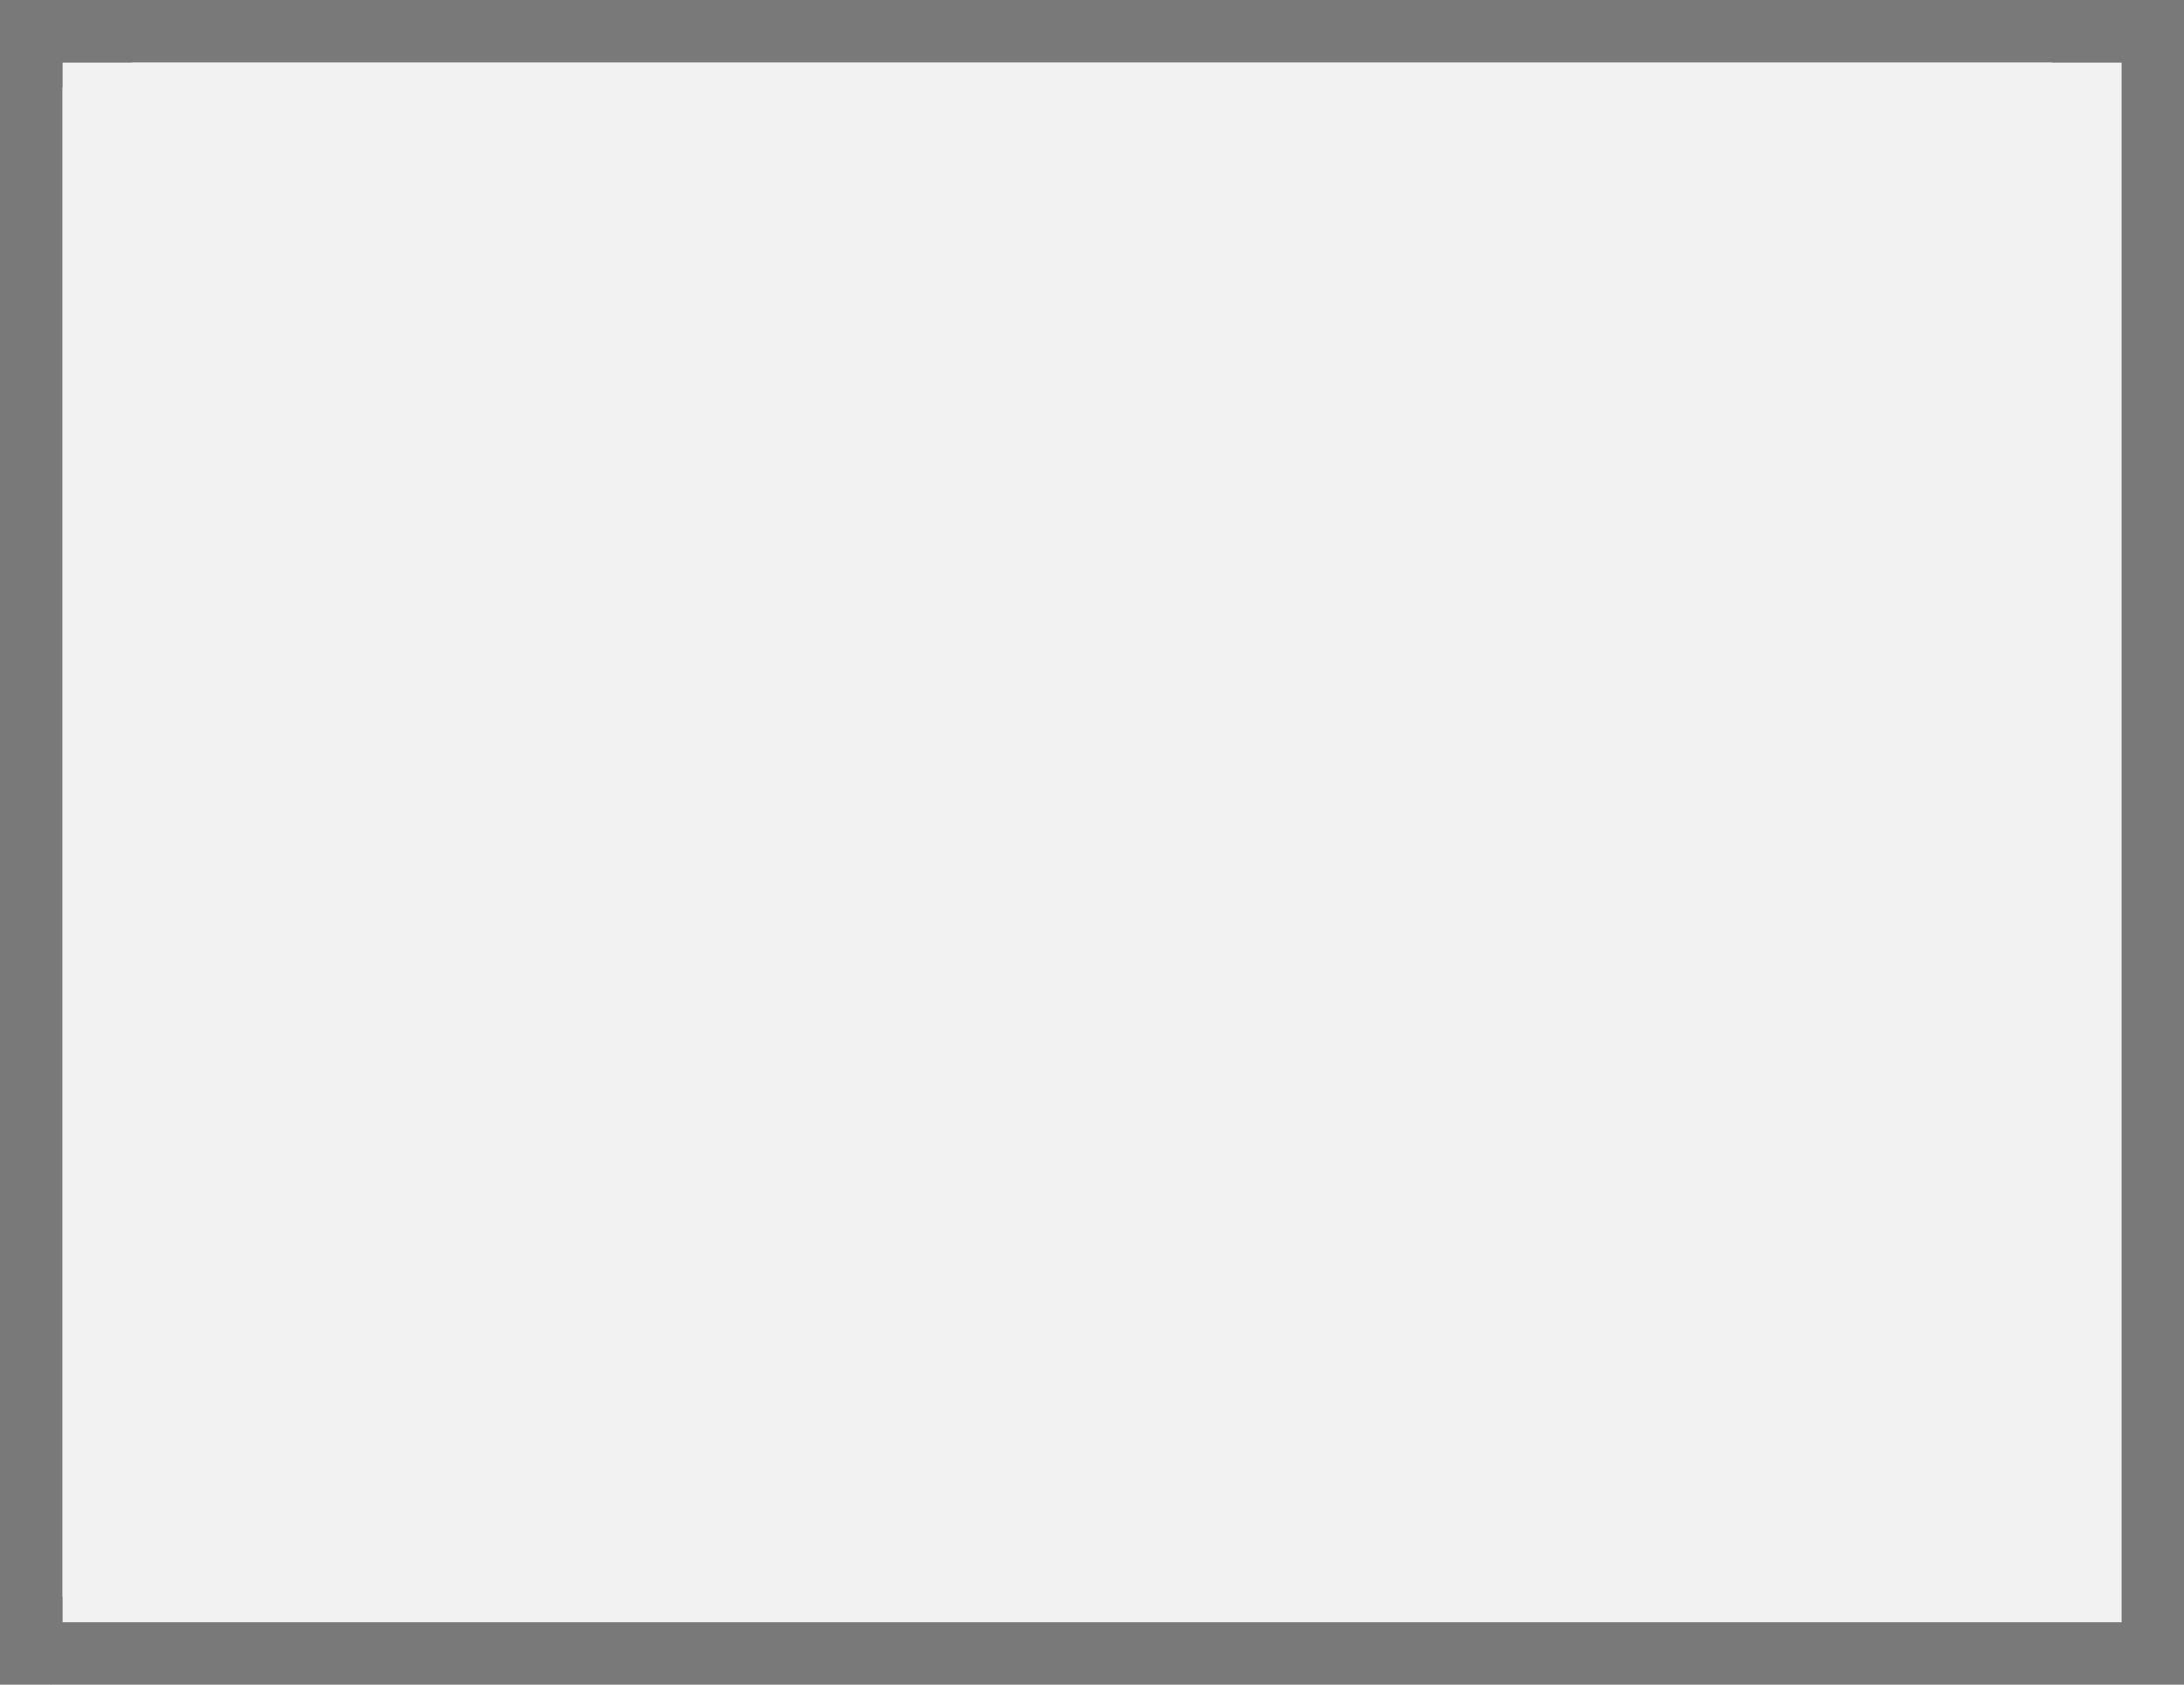
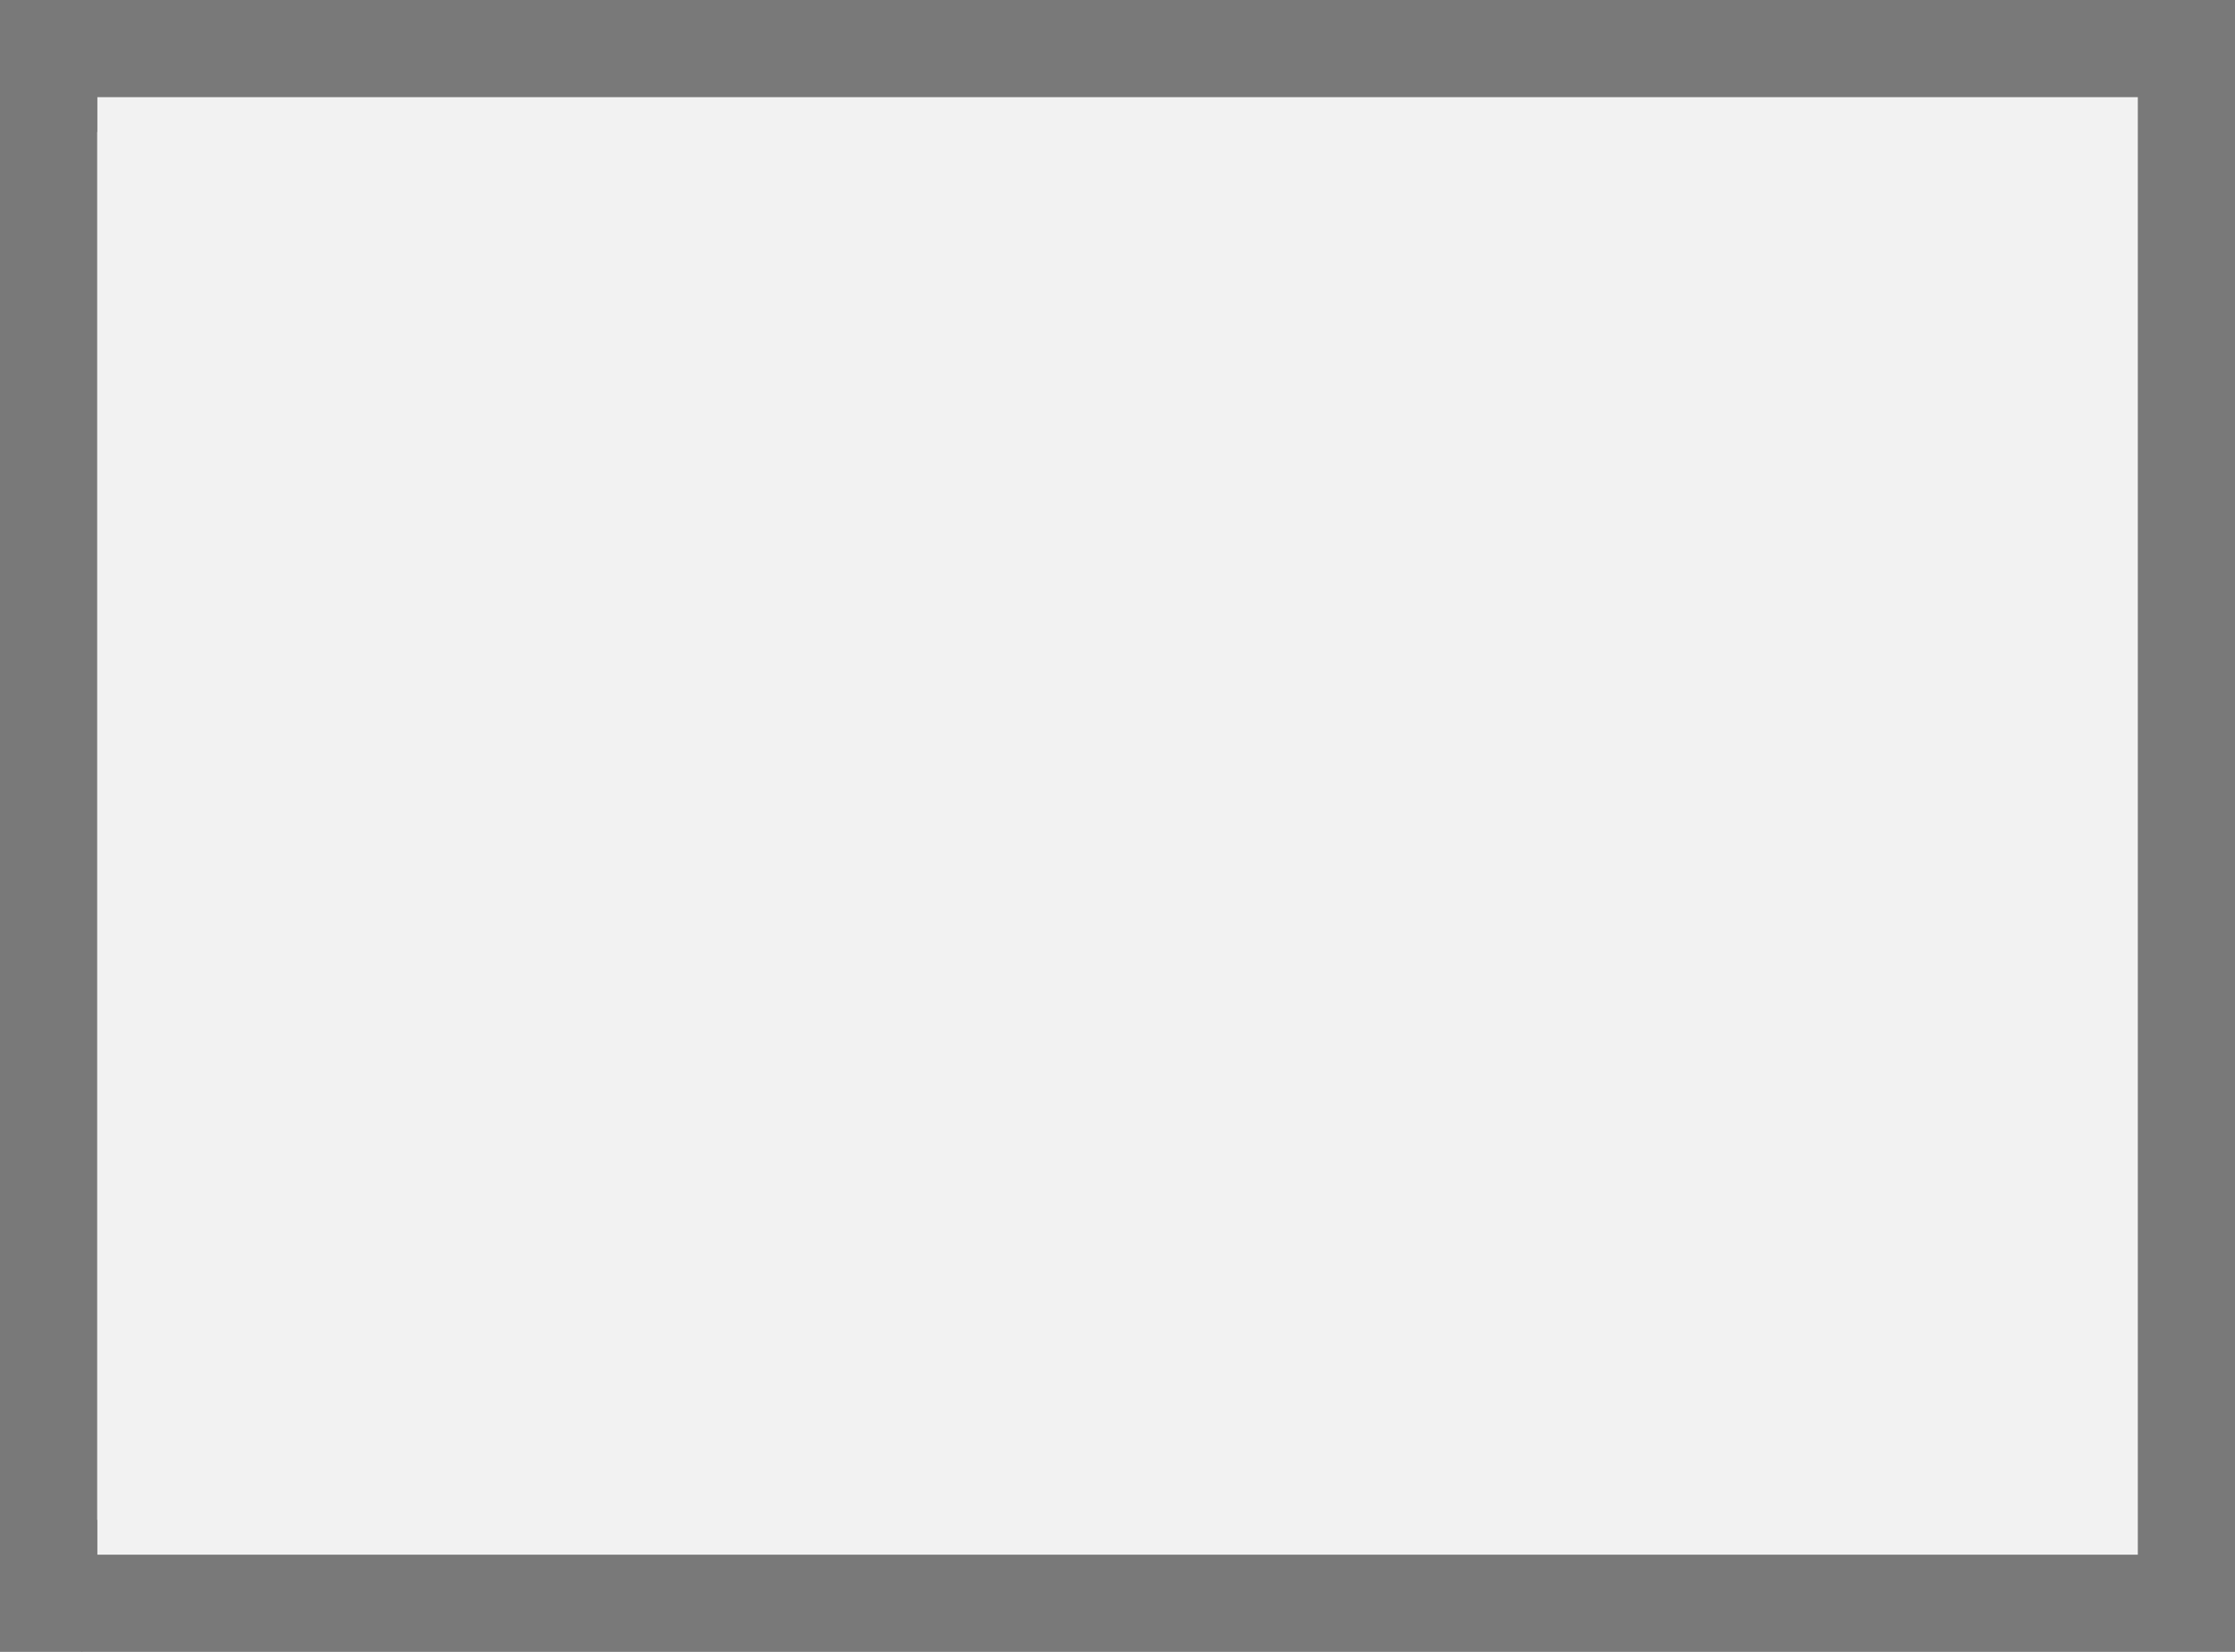
- <svg xmlns="http://www.w3.org/2000/svg" version="1.1" width="35px" height="27px">
+ <svg xmlns="http://www.w3.org/2000/svg" version="1.1" width="23px" height="17px">
  <defs>
-     <mask fill="white" id="clip151">
-       <path d="M 2399 4000  L 2434 4000  L 2434 4026  L 2399 4026  Z M 2398 3999  L 2433 3999  L 2433 4026  L 2398 4026  Z " fill-rule="evenodd" />
+     <mask fill="white" id="clip150">
+       <path d="M 2532 3991  L 2555 3991  L 2555 4017  L 2532 4017  Z M 2531 3994  L 2554 3994  L 2554 4011  L 2531 4011  Z " fill-rule="evenodd" />
    </mask>
  </defs>
-   <g transform="matrix(1 0 0 1 -2398 -3999 )">
-     <path d="M 2398.5 3999.5  L 2432.5 3999.5  L 2432.5 4025.5  L 2398.5 4025.5  L 2398.5 3999.5  Z " fill-rule="nonzero" fill="#f2f2f2" stroke="none" />
-     <path d="M 2398.5 3999.5  L 2432.5 3999.5  L 2432.5 4025.5  L 2398.5 4025.5  L 2398.5 3999.5  Z " stroke-width="1" stroke="#797979" fill="none" />
-     <path d="M 2398.513 3999.396  L 2432.487 4025.604  M 2432.487 3999.396  L 2398.513 4025.604  " stroke-width="1" stroke="#797979" fill="none" mask="url(#clip151)" />
+   <g transform="matrix(1 0 0 1 -2531 -3994 )">
+     <path d="M 2531.5 3994.5  L 2553.5 3994.5  L 2553.5 4010.5  L 2531.5 4010.5  L 2531.5 3994.5  Z " fill-rule="nonzero" fill="#f2f2f2" stroke="none" />
+     <path d="M 2531.5 3994.5  L 2553.5 3994.5  L 2553.5 4010.5  L 2531.5 4010.5  L 2531.5 3994.5  Z " stroke-width="1" stroke="#797979" fill="none" />
+     <path d="M 2531.544 3994.402  L 2553.456 4010.598  M 2553.456 3994.402  L 2531.544 4010.598  " stroke-width="1" stroke="#797979" fill="none" mask="url(#clip150)" />
  </g>
</svg>
